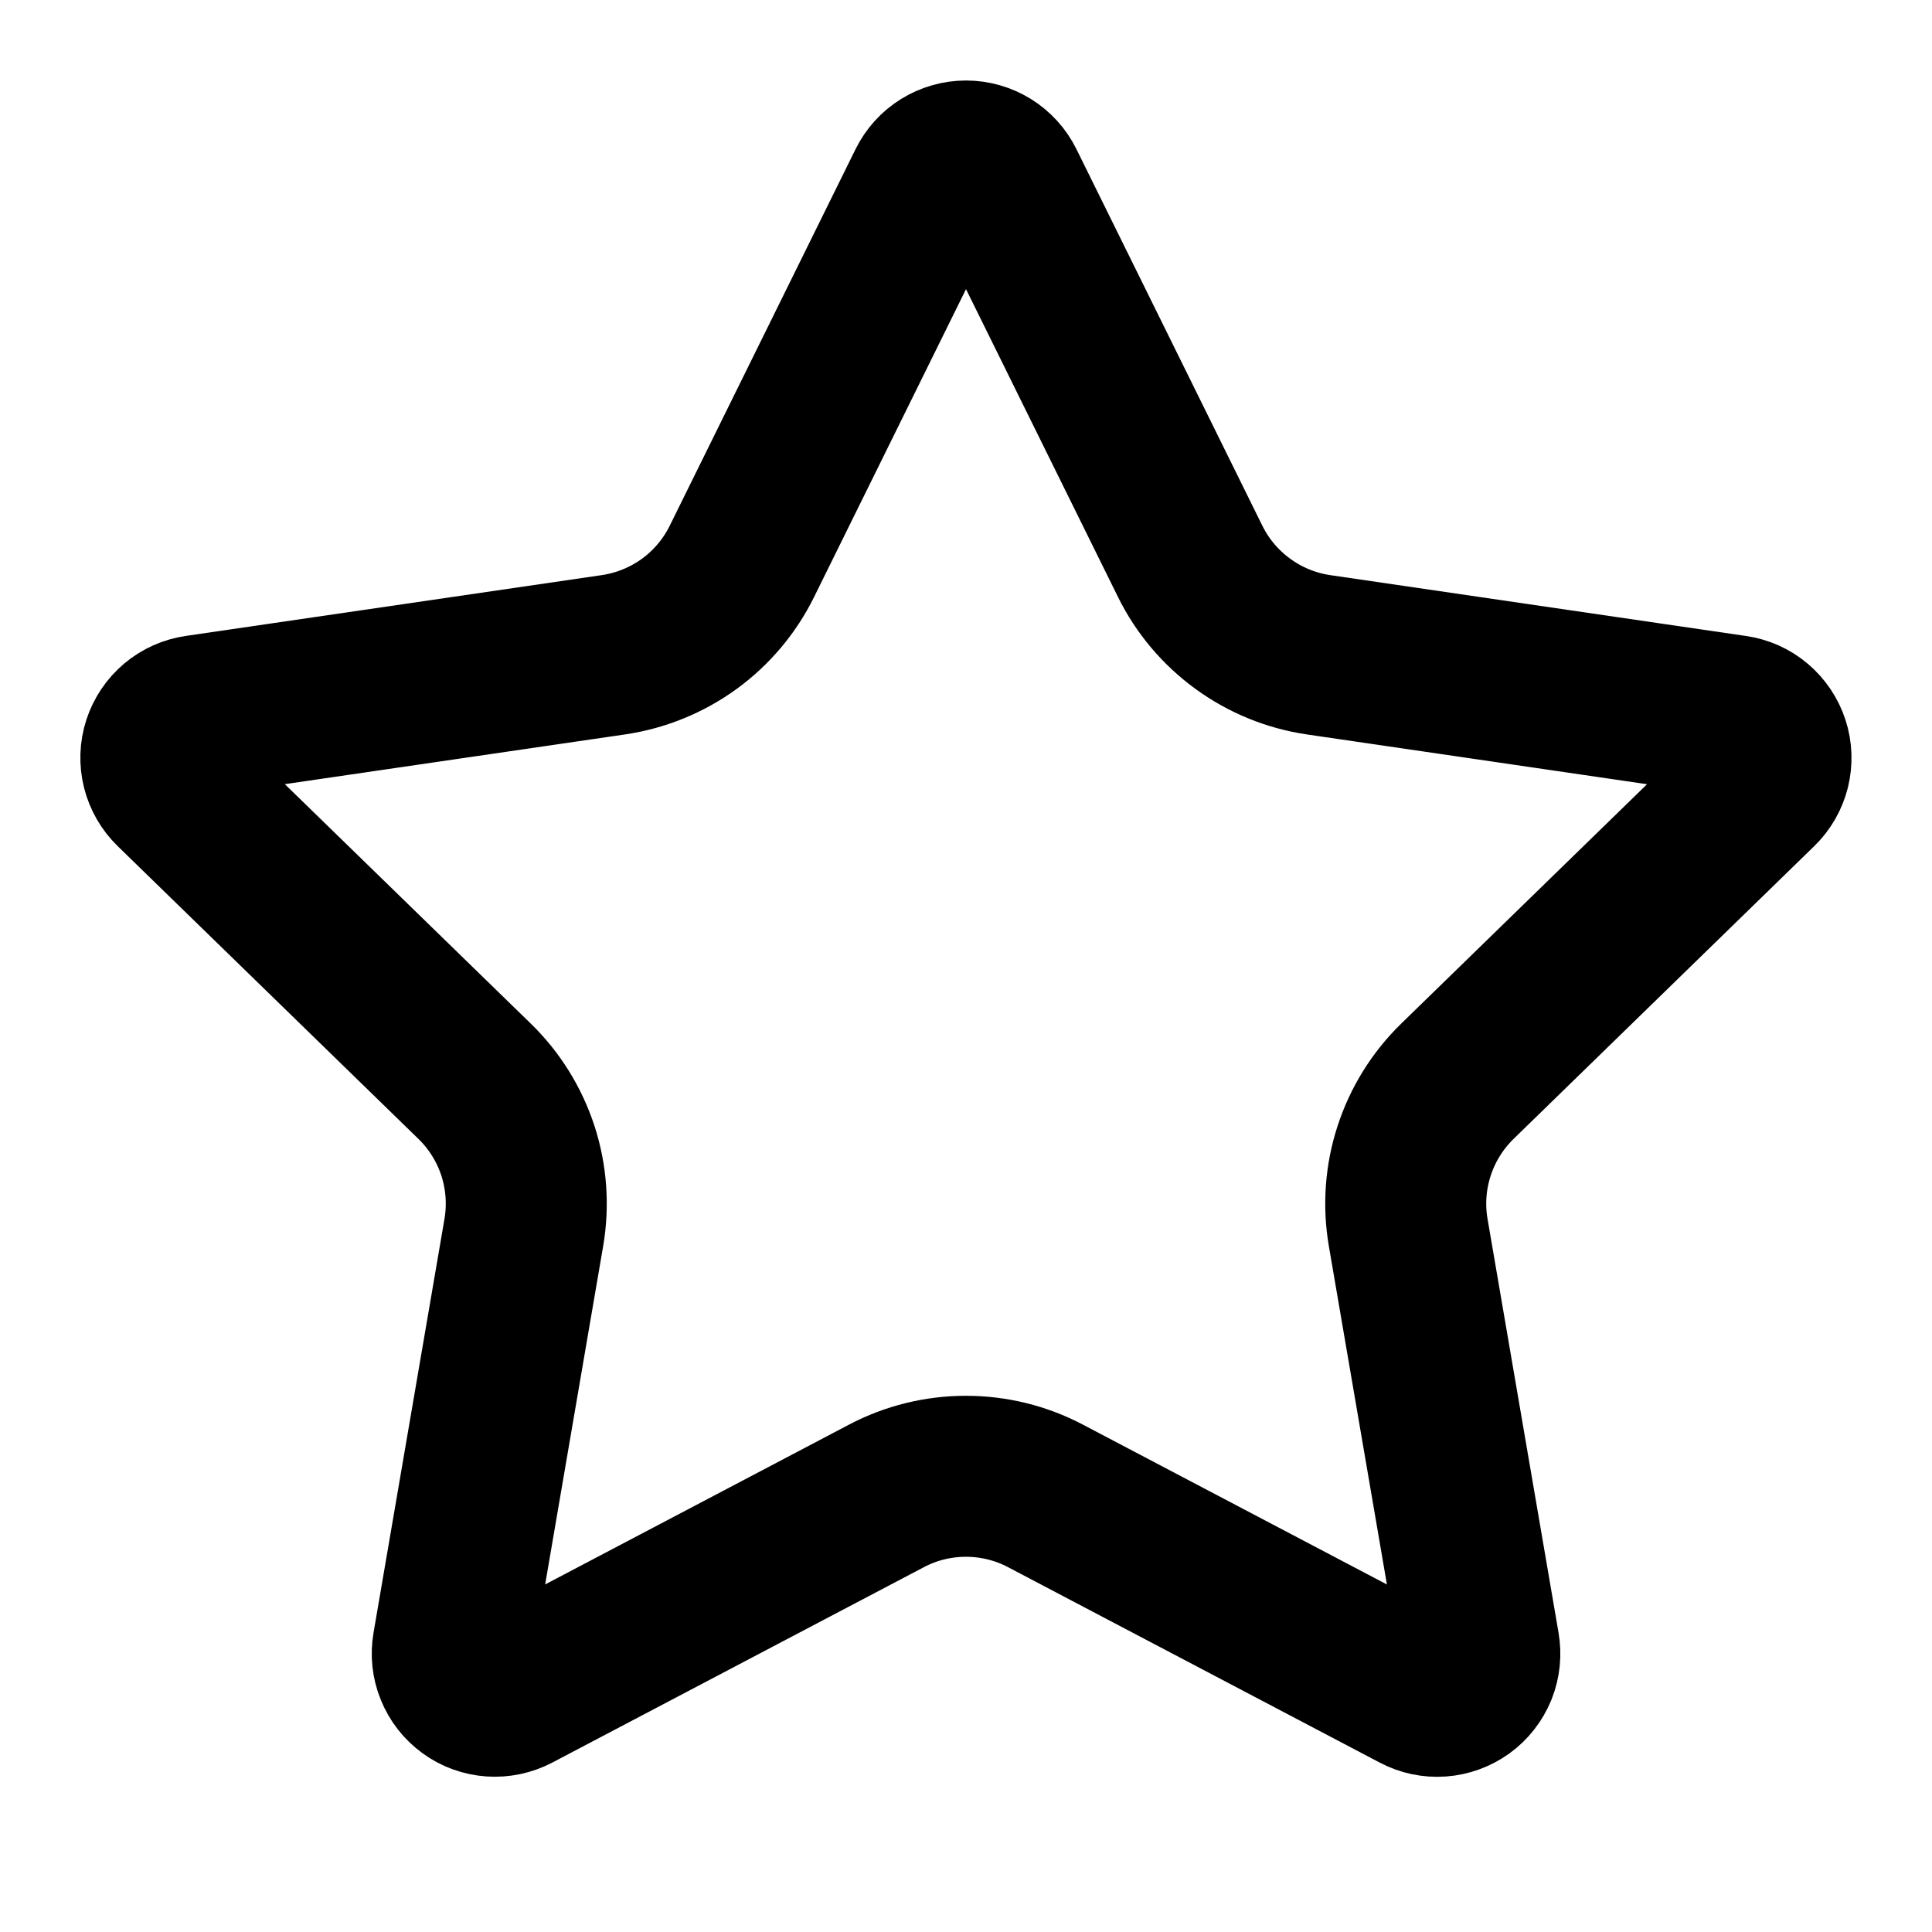
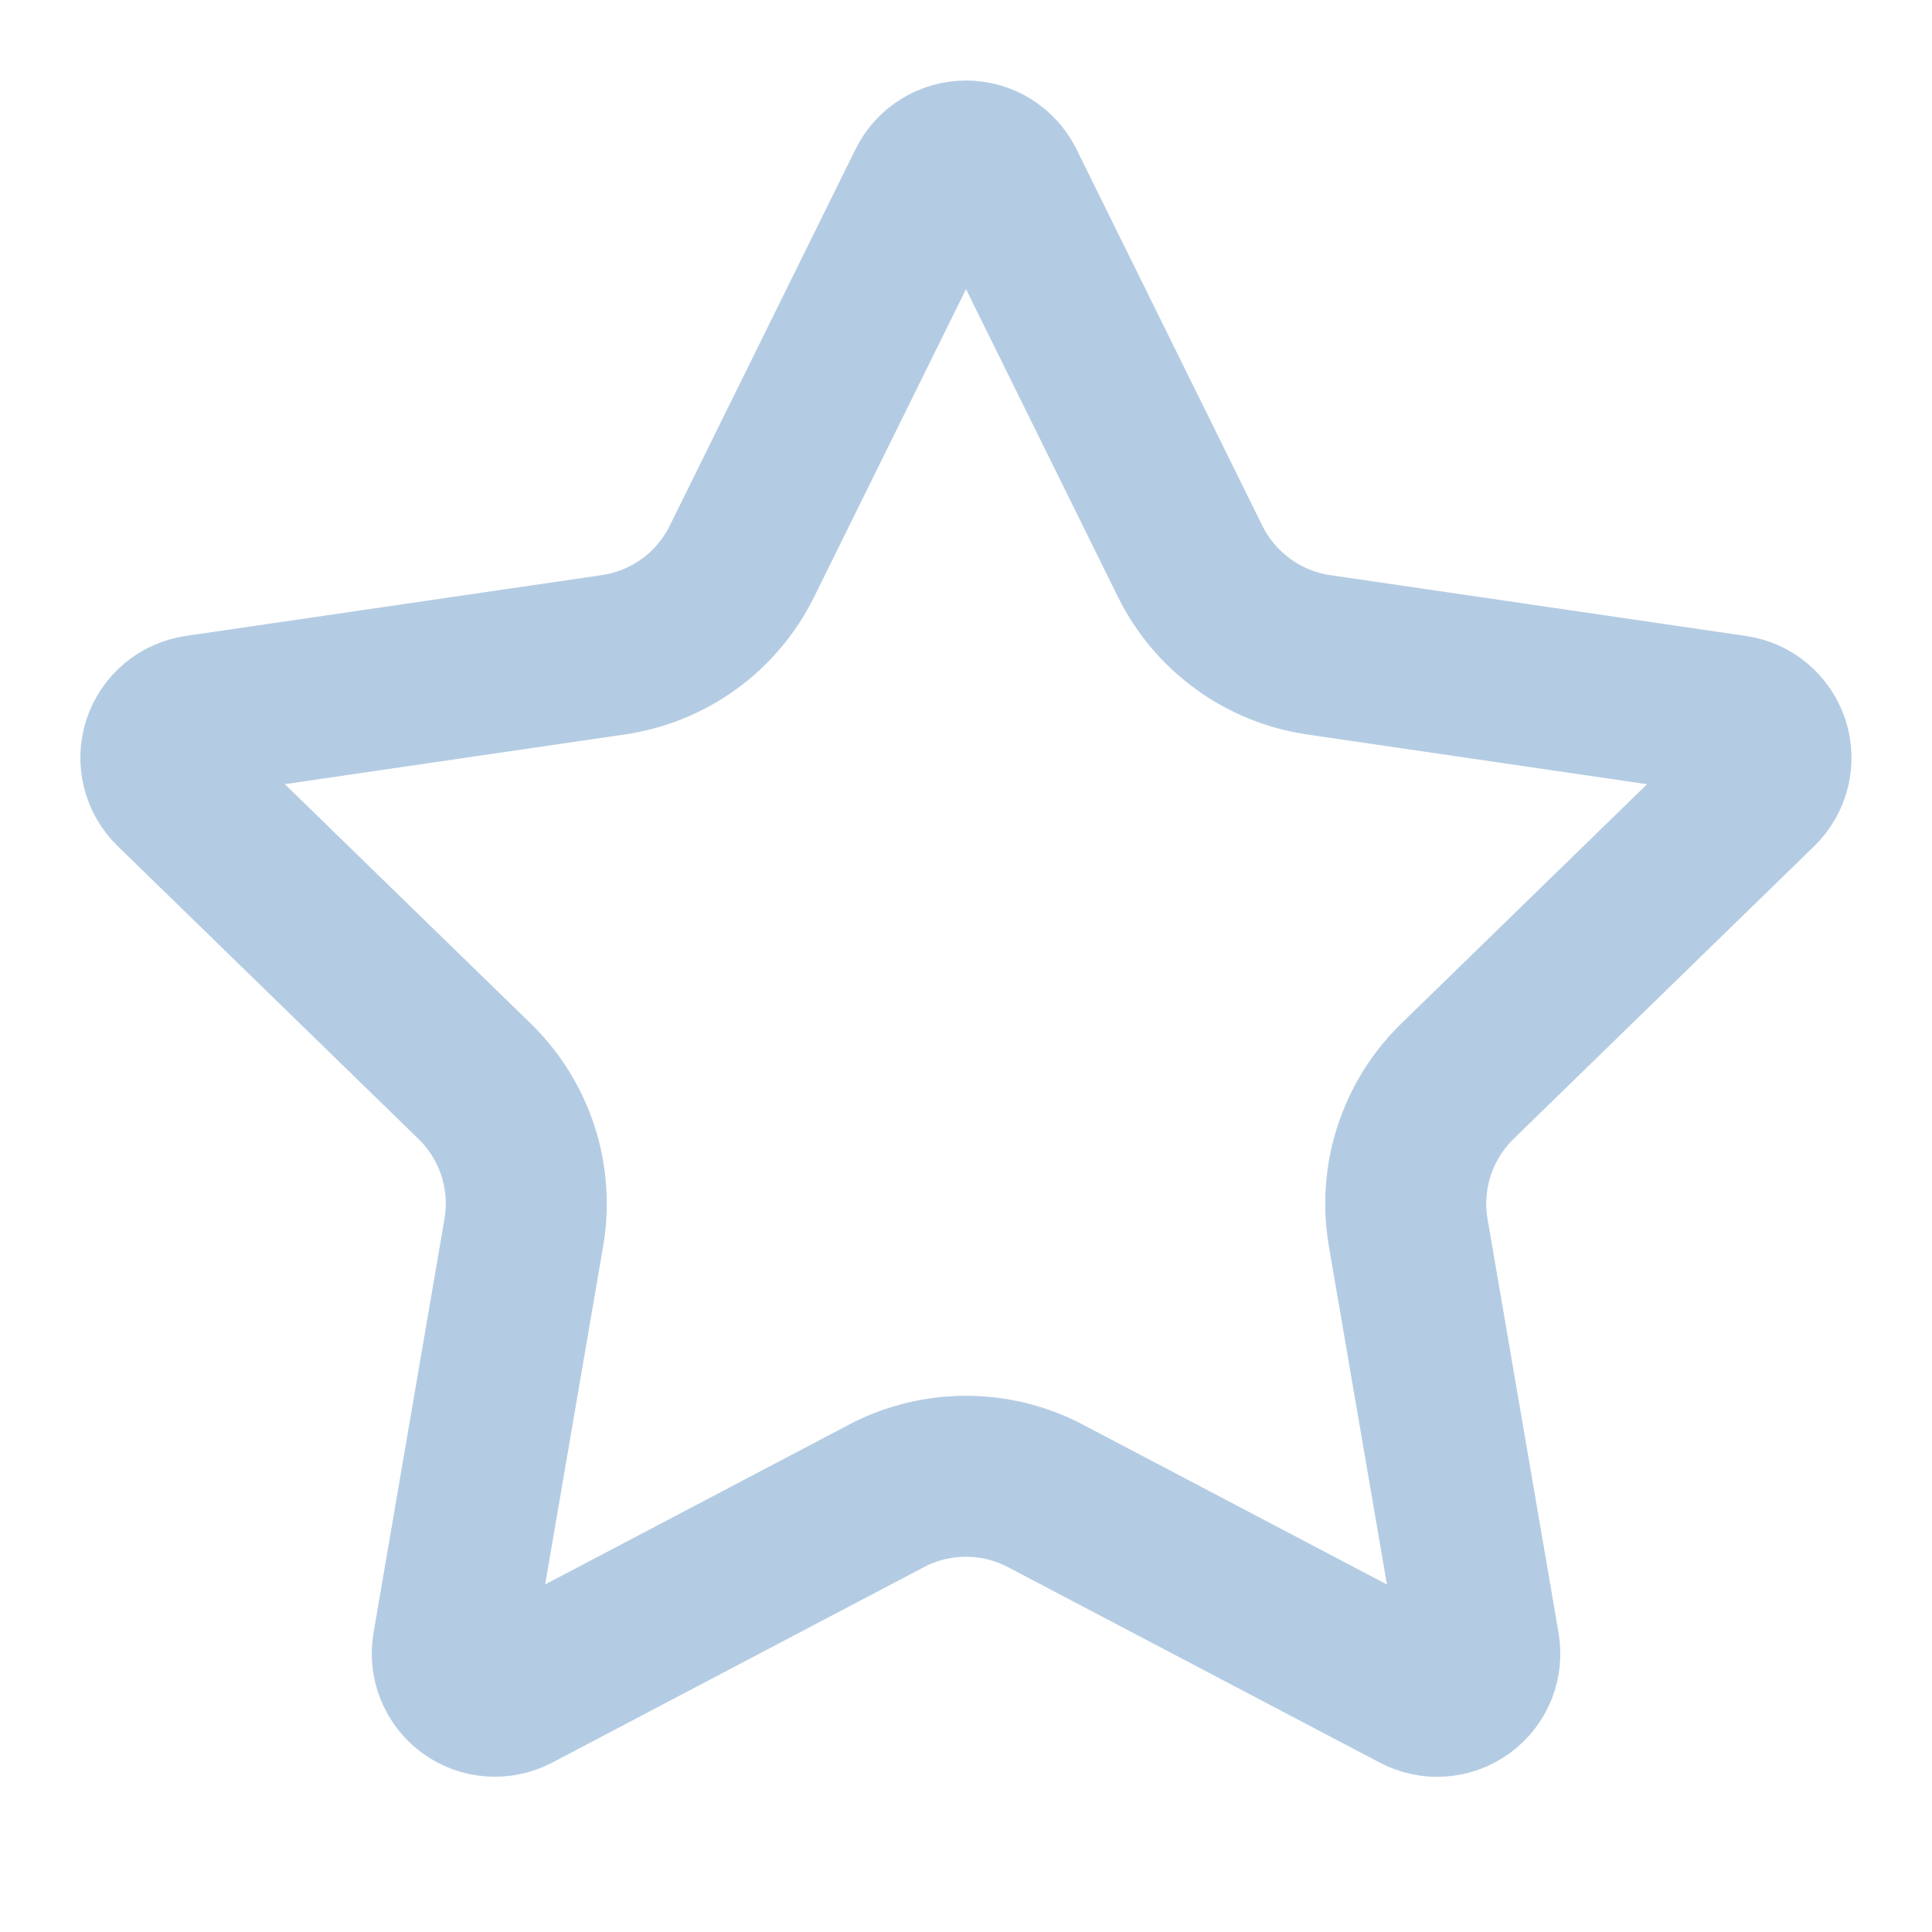
<svg xmlns="http://www.w3.org/2000/svg" width="24" height="24" viewBox="0 0 24 24" fill="none">
-   <path d="M11.525 2.295C11.569 2.206 11.636 2.132 11.72 2.08C11.804 2.028 11.901 2 12 2C12.099 2 12.196 2.028 12.28 2.08C12.363 2.132 12.431 2.206 12.475 2.295L14.785 6.974C14.937 7.282 15.162 7.548 15.44 7.75C15.717 7.952 16.04 8.084 16.38 8.134L21.546 8.89C21.644 8.904 21.736 8.945 21.811 9.009C21.887 9.073 21.943 9.157 21.974 9.251C22.005 9.345 22.008 9.445 21.985 9.541C21.961 9.637 21.911 9.725 21.84 9.794L18.104 13.432C17.858 13.672 17.673 13.969 17.567 14.296C17.46 14.623 17.435 14.971 17.493 15.31L18.375 20.45C18.392 20.548 18.382 20.648 18.345 20.741C18.307 20.833 18.245 20.913 18.165 20.971C18.084 21.029 17.989 21.064 17.89 21.071C17.791 21.078 17.692 21.057 17.604 21.01L12.986 18.582C12.682 18.422 12.343 18.339 11.999 18.339C11.656 18.339 11.317 18.422 11.013 18.582L6.396 21.01C6.308 21.056 6.209 21.077 6.11 21.07C6.011 21.063 5.916 21.029 5.836 20.97C5.756 20.912 5.694 20.832 5.657 20.74C5.619 20.648 5.609 20.548 5.626 20.45L6.507 15.311C6.565 14.972 6.54 14.623 6.434 14.296C6.327 13.969 6.143 13.672 5.896 13.432L2.16 9.795C2.089 9.726 2.038 9.638 2.014 9.542C1.99 9.446 1.993 9.345 2.024 9.25C2.055 9.156 2.111 9.072 2.187 9.008C2.263 8.944 2.356 8.903 2.454 8.889L7.619 8.134C7.959 8.084 8.282 7.953 8.561 7.751C8.839 7.549 9.064 7.282 9.216 6.974L11.525 2.295Z" stroke-width="2" stroke-linecap="round" stroke-linejoin="round" stroke="black" />
+   <path d="M11.525 2.295C11.569 2.206 11.636 2.132 11.72 2.08C11.804 2.028 11.901 2 12 2C12.099 2 12.196 2.028 12.28 2.08C12.363 2.132 12.431 2.206 12.475 2.295L14.785 6.974C14.937 7.282 15.162 7.548 15.44 7.75C15.717 7.952 16.04 8.084 16.38 8.134L21.546 8.89C21.644 8.904 21.736 8.945 21.811 9.009C21.887 9.073 21.943 9.157 21.974 9.251C22.005 9.345 22.008 9.445 21.985 9.541C21.961 9.637 21.911 9.725 21.84 9.794L18.104 13.432C17.858 13.672 17.673 13.969 17.567 14.296C17.46 14.623 17.435 14.971 17.493 15.31L18.375 20.45C18.392 20.548 18.382 20.648 18.345 20.741C18.307 20.833 18.245 20.913 18.165 20.971C18.084 21.029 17.989 21.064 17.89 21.071C17.791 21.078 17.692 21.057 17.604 21.01L12.986 18.582C12.682 18.422 12.343 18.339 11.999 18.339C11.656 18.339 11.317 18.422 11.013 18.582L6.396 21.01C6.308 21.056 6.209 21.077 6.11 21.07C6.011 21.063 5.916 21.029 5.836 20.97C5.756 20.912 5.694 20.832 5.657 20.74C5.619 20.648 5.609 20.548 5.626 20.45L6.507 15.311C6.565 14.972 6.54 14.623 6.434 14.296C6.327 13.969 6.143 13.672 5.896 13.432L2.16 9.795C2.089 9.726 2.038 9.638 2.014 9.542C1.99 9.446 1.993 9.345 2.024 9.25C2.055 9.156 2.111 9.072 2.187 9.008C2.263 8.944 2.356 8.903 2.454 8.889L7.619 8.134C7.959 8.084 8.282 7.953 8.561 7.751C8.839 7.549 9.064 7.282 9.216 6.974L11.525 2.295Z" stroke-width="2" stroke-linecap="round" stroke-linejoin="round" stroke="#B4CCE3" />
</svg>
